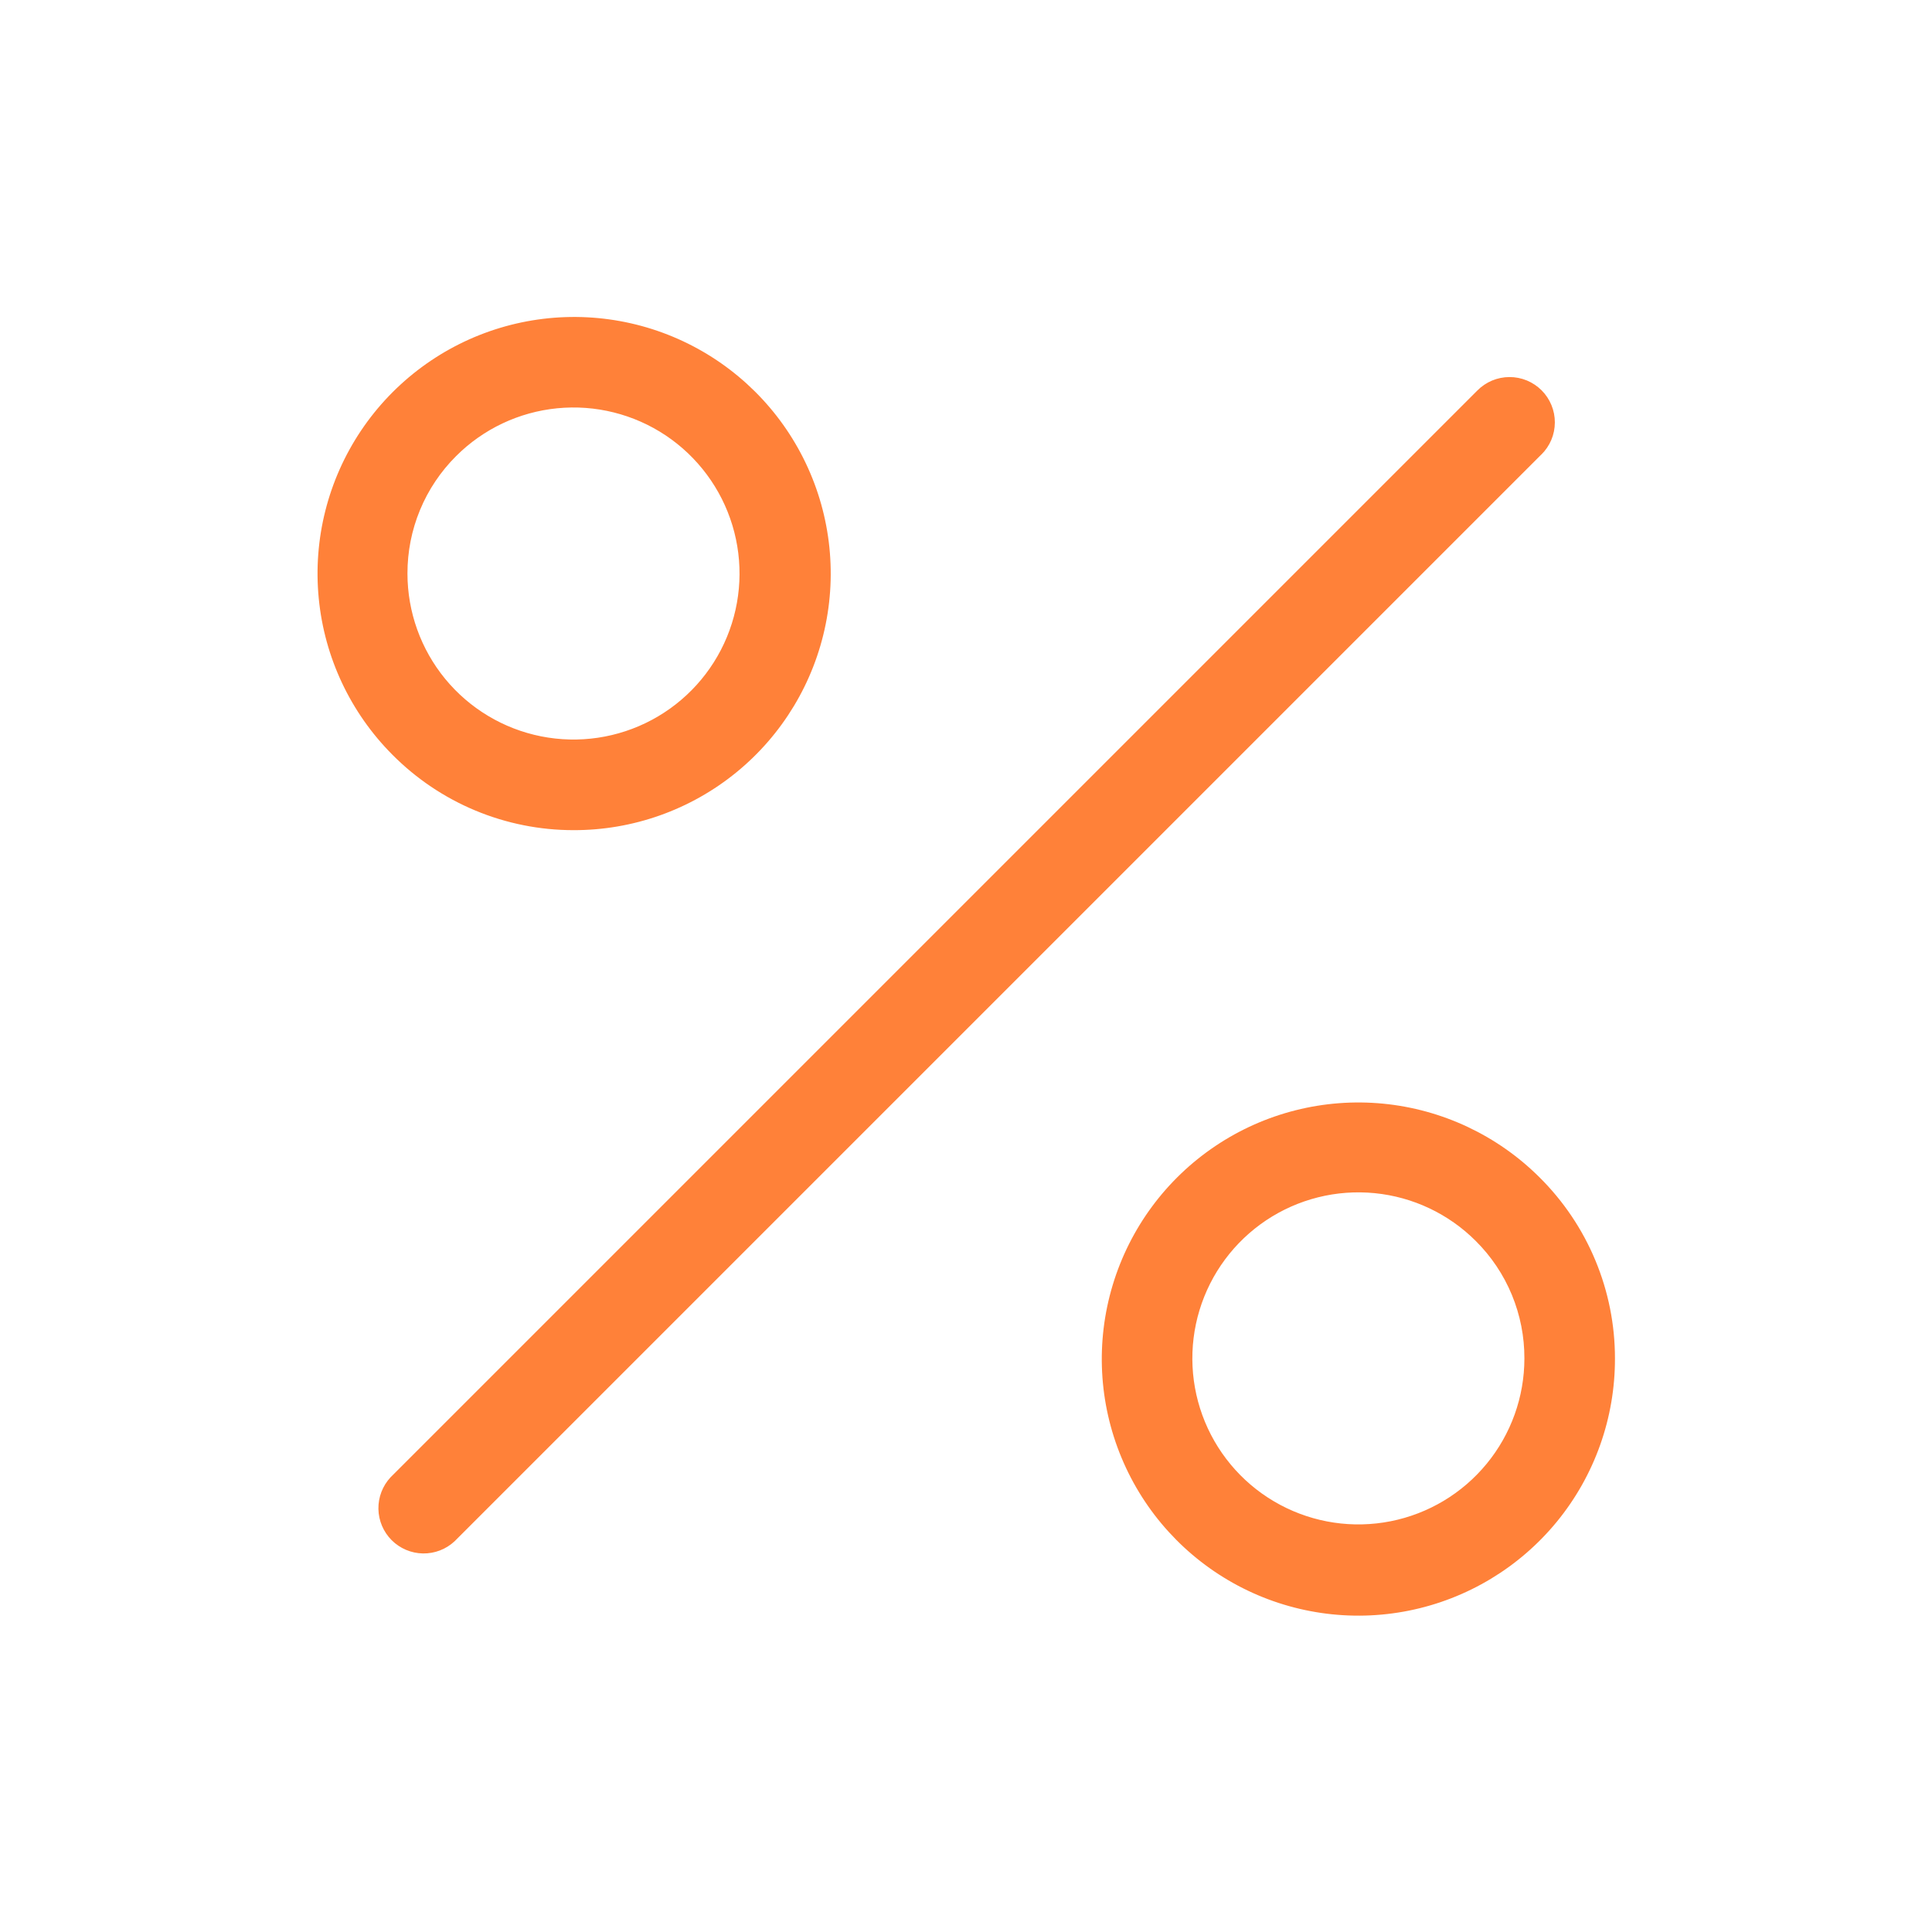
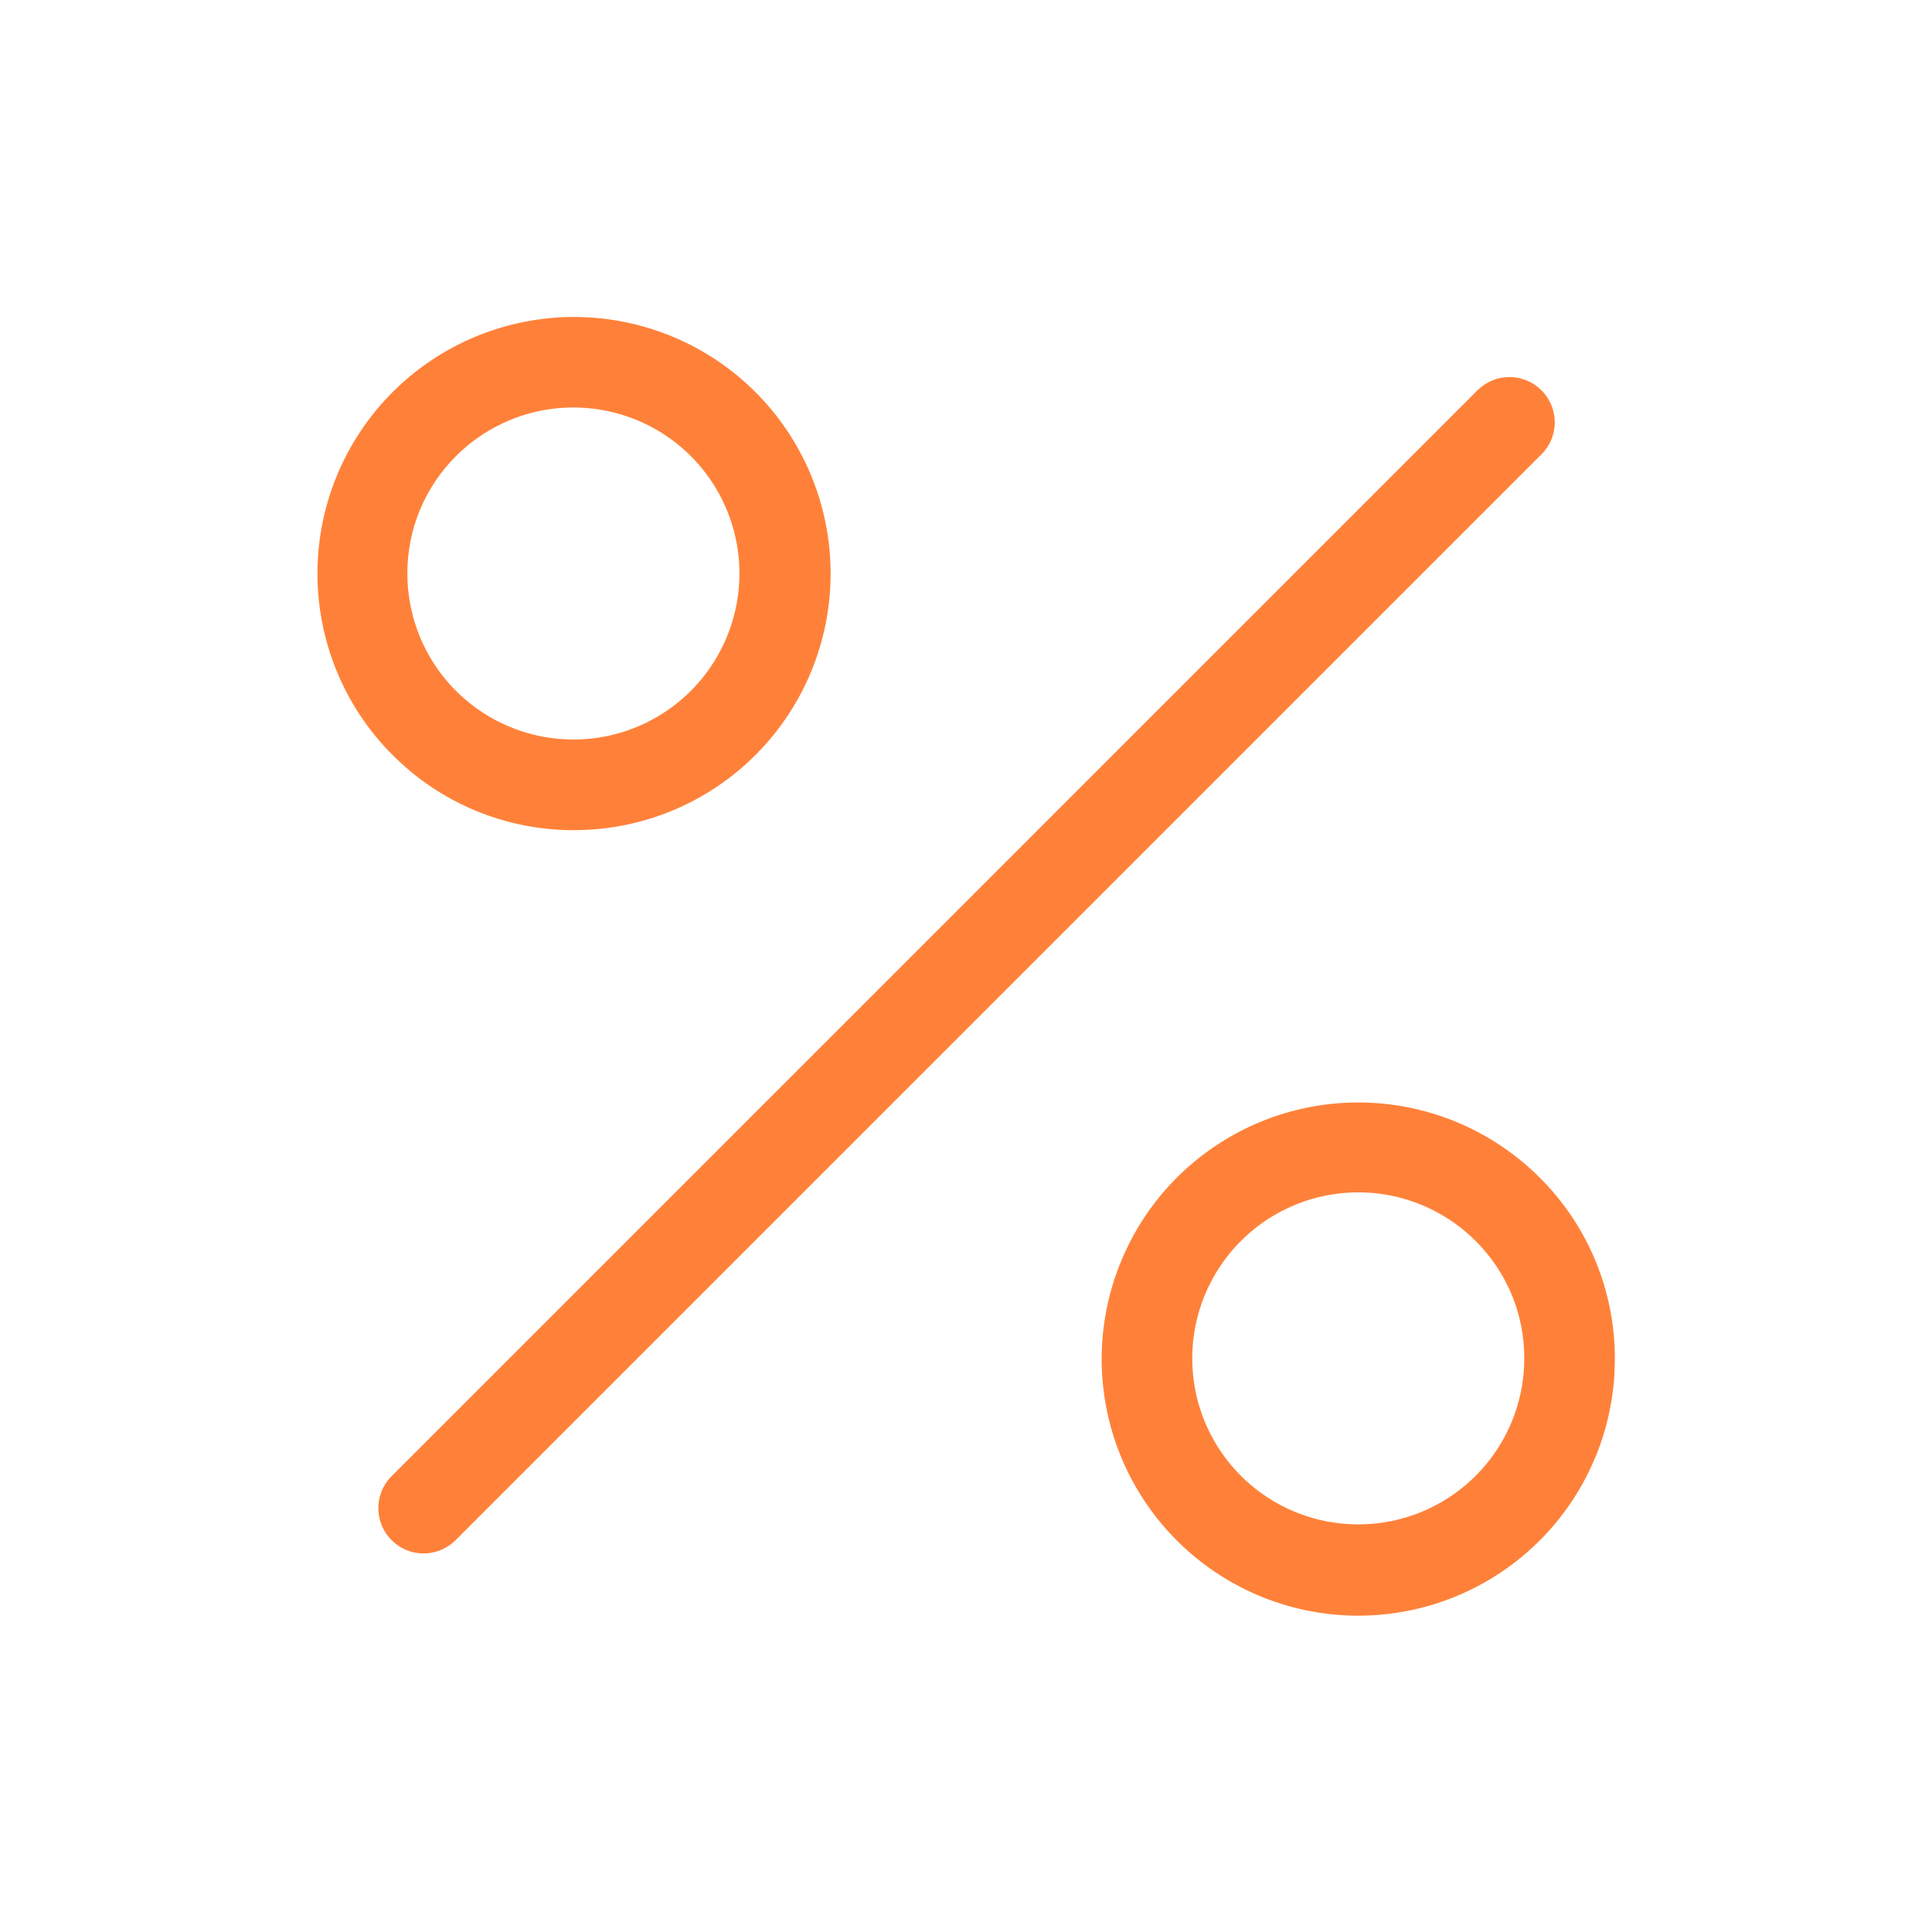
- <svg xmlns="http://www.w3.org/2000/svg" width="80" height="80" viewBox="0 0 80 80" fill="none">
-   <path d="M63.822 18.822L18.822 63.822C18.467 64.153 17.997 64.333 17.511 64.325C17.025 64.316 16.562 64.119 16.218 63.776C15.875 63.432 15.678 62.969 15.669 62.483C15.661 61.997 15.841 61.527 16.172 61.172L61.172 16.172C61.346 15.995 61.553 15.855 61.781 15.759C62.009 15.663 62.254 15.614 62.502 15.613C62.749 15.612 62.994 15.66 63.223 15.754C63.452 15.849 63.66 15.988 63.835 16.163C64.01 16.338 64.148 16.546 64.242 16.775C64.337 17.004 64.384 17.249 64.383 17.496C64.382 17.744 64.332 17.989 64.236 18.217C64.139 18.445 63.999 18.651 63.822 18.825V18.822ZM16.247 31.25C14.512 29.509 13.434 27.219 13.198 24.772C12.961 22.325 13.581 19.872 14.95 17.83C16.32 15.789 18.355 14.285 20.709 13.576C23.064 12.867 25.591 12.997 27.86 13.942C30.129 14.888 32.001 16.591 33.155 18.762C34.309 20.933 34.675 23.436 34.19 25.846C33.705 28.257 32.399 30.424 30.494 31.979C28.59 33.534 26.206 34.381 23.747 34.375C22.353 34.375 20.972 34.099 19.685 33.563C18.397 33.027 17.229 32.24 16.247 31.25ZM16.872 23.75C16.873 25.34 17.425 26.882 18.434 28.111C19.444 29.34 20.848 30.181 22.408 30.491C23.968 30.801 25.588 30.56 26.99 29.81C28.393 29.06 29.492 27.846 30.1 26.377C30.708 24.907 30.788 23.272 30.326 21.75C29.864 20.228 28.888 18.914 27.566 18.03C26.243 17.147 24.655 16.75 23.072 16.906C21.489 17.062 20.009 17.762 18.885 18.887C18.245 19.525 17.737 20.282 17.392 21.117C17.046 21.952 16.87 22.847 16.872 23.75ZM66.872 56.25C66.878 58.708 66.032 61.093 64.477 62.997C62.921 64.901 60.754 66.207 58.344 66.692C55.934 67.177 53.43 66.811 51.259 65.657C49.089 64.503 47.385 62.632 46.44 60.362C45.494 58.093 45.365 55.566 46.074 53.212C46.783 50.858 48.286 48.823 50.328 47.453C52.369 46.083 54.822 45.464 57.27 45.7C59.717 45.937 62.006 47.015 63.747 48.75C64.738 49.732 65.524 50.9 66.06 52.187C66.597 53.475 66.873 54.855 66.872 56.25ZM63.122 56.25C63.125 55.347 62.948 54.452 62.603 53.617C62.258 52.783 61.75 52.025 61.11 51.388C59.986 50.263 58.506 49.562 56.923 49.406C55.34 49.25 53.752 49.647 52.429 50.53C51.107 51.414 50.131 52.728 49.669 54.25C49.207 55.772 49.287 57.407 49.895 58.877C50.503 60.346 51.602 61.56 53.005 62.31C54.407 63.06 56.026 63.301 57.587 62.991C59.147 62.681 60.551 61.84 61.56 60.611C62.57 59.382 63.122 57.84 63.122 56.25Z" fill="#FF8139" />
+ <svg xmlns="http://www.w3.org/2000/svg" width="32" height="32" viewBox="0 0 32 32" fill="none">
+   <path d="M25.527 7.529L7.527 25.529C7.385 25.661 7.197 25.733 7.003 25.73C6.809 25.727 6.623 25.648 6.486 25.51C6.348 25.373 6.27 25.188 6.266 24.993C6.263 24.799 6.335 24.611 6.467 24.469L24.467 6.469C24.537 6.398 24.62 6.342 24.711 6.304C24.802 6.265 24.9 6.245 24.999 6.245C25.098 6.245 25.196 6.264 25.288 6.302C25.379 6.339 25.462 6.395 25.532 6.465C25.602 6.535 25.658 6.618 25.695 6.71C25.733 6.801 25.752 6.9 25.752 6.999C25.751 7.098 25.731 7.195 25.693 7.287C25.654 7.378 25.598 7.461 25.527 7.53V7.529ZM6.497 12.5C5.803 11.803 5.372 10.888 5.278 9.909C5.183 8.93 5.431 7.949 5.979 7.132C6.527 6.315 7.341 5.714 8.282 5.431C9.224 5.147 10.235 5.199 11.142 5.577C12.05 5.955 12.799 6.636 13.26 7.505C13.722 8.373 13.868 9.375 13.674 10.339C13.48 11.303 12.958 12.17 12.196 12.792C11.435 13.414 10.481 13.752 9.497 13.75C8.94 13.75 8.387 13.64 7.872 13.425C7.357 13.211 6.89 12.896 6.497 12.5ZM6.747 9.5C6.748 10.136 6.968 10.753 7.372 11.244C7.776 11.736 8.338 12.072 8.962 12.196C9.586 12.32 10.233 12.224 10.794 11.924C11.355 11.624 11.795 11.139 12.038 10.551C12.282 9.963 12.314 9.309 12.129 8.7C11.944 8.091 11.554 7.565 11.025 7.212C10.495 6.859 9.86 6.7 9.227 6.762C8.594 6.825 8.002 7.105 7.552 7.555C7.296 7.81 7.093 8.113 6.955 8.447C6.817 8.781 6.746 9.139 6.747 9.5ZM26.747 22.5C26.75 23.483 26.411 24.437 25.789 25.199C25.167 25.96 24.3 26.483 23.336 26.677C22.372 26.871 21.37 26.725 20.502 26.263C19.634 25.801 18.953 25.053 18.574 24.145C18.196 23.237 18.144 22.227 18.428 21.285C18.712 20.343 19.313 19.529 20.13 18.981C20.946 18.433 21.927 18.186 22.906 18.28C23.885 18.375 24.801 18.806 25.497 19.5C25.894 19.893 26.208 20.36 26.423 20.875C26.637 21.39 26.747 21.942 26.747 22.5ZM25.247 22.5C25.248 22.139 25.178 21.781 25.04 21.447C24.901 21.113 24.698 20.81 24.442 20.555C23.993 20.105 23.401 19.825 22.768 19.762C22.134 19.7 21.499 19.859 20.97 20.212C20.441 20.566 20.051 21.091 19.866 21.7C19.681 22.309 19.713 22.963 19.956 23.551C20.2 24.139 20.639 24.624 21.2 24.924C21.761 25.224 22.409 25.32 23.033 25.196C23.657 25.073 24.219 24.736 24.623 24.244C25.026 23.753 25.247 23.136 25.247 22.5Z" fill="#FF8139" />
</svg>
